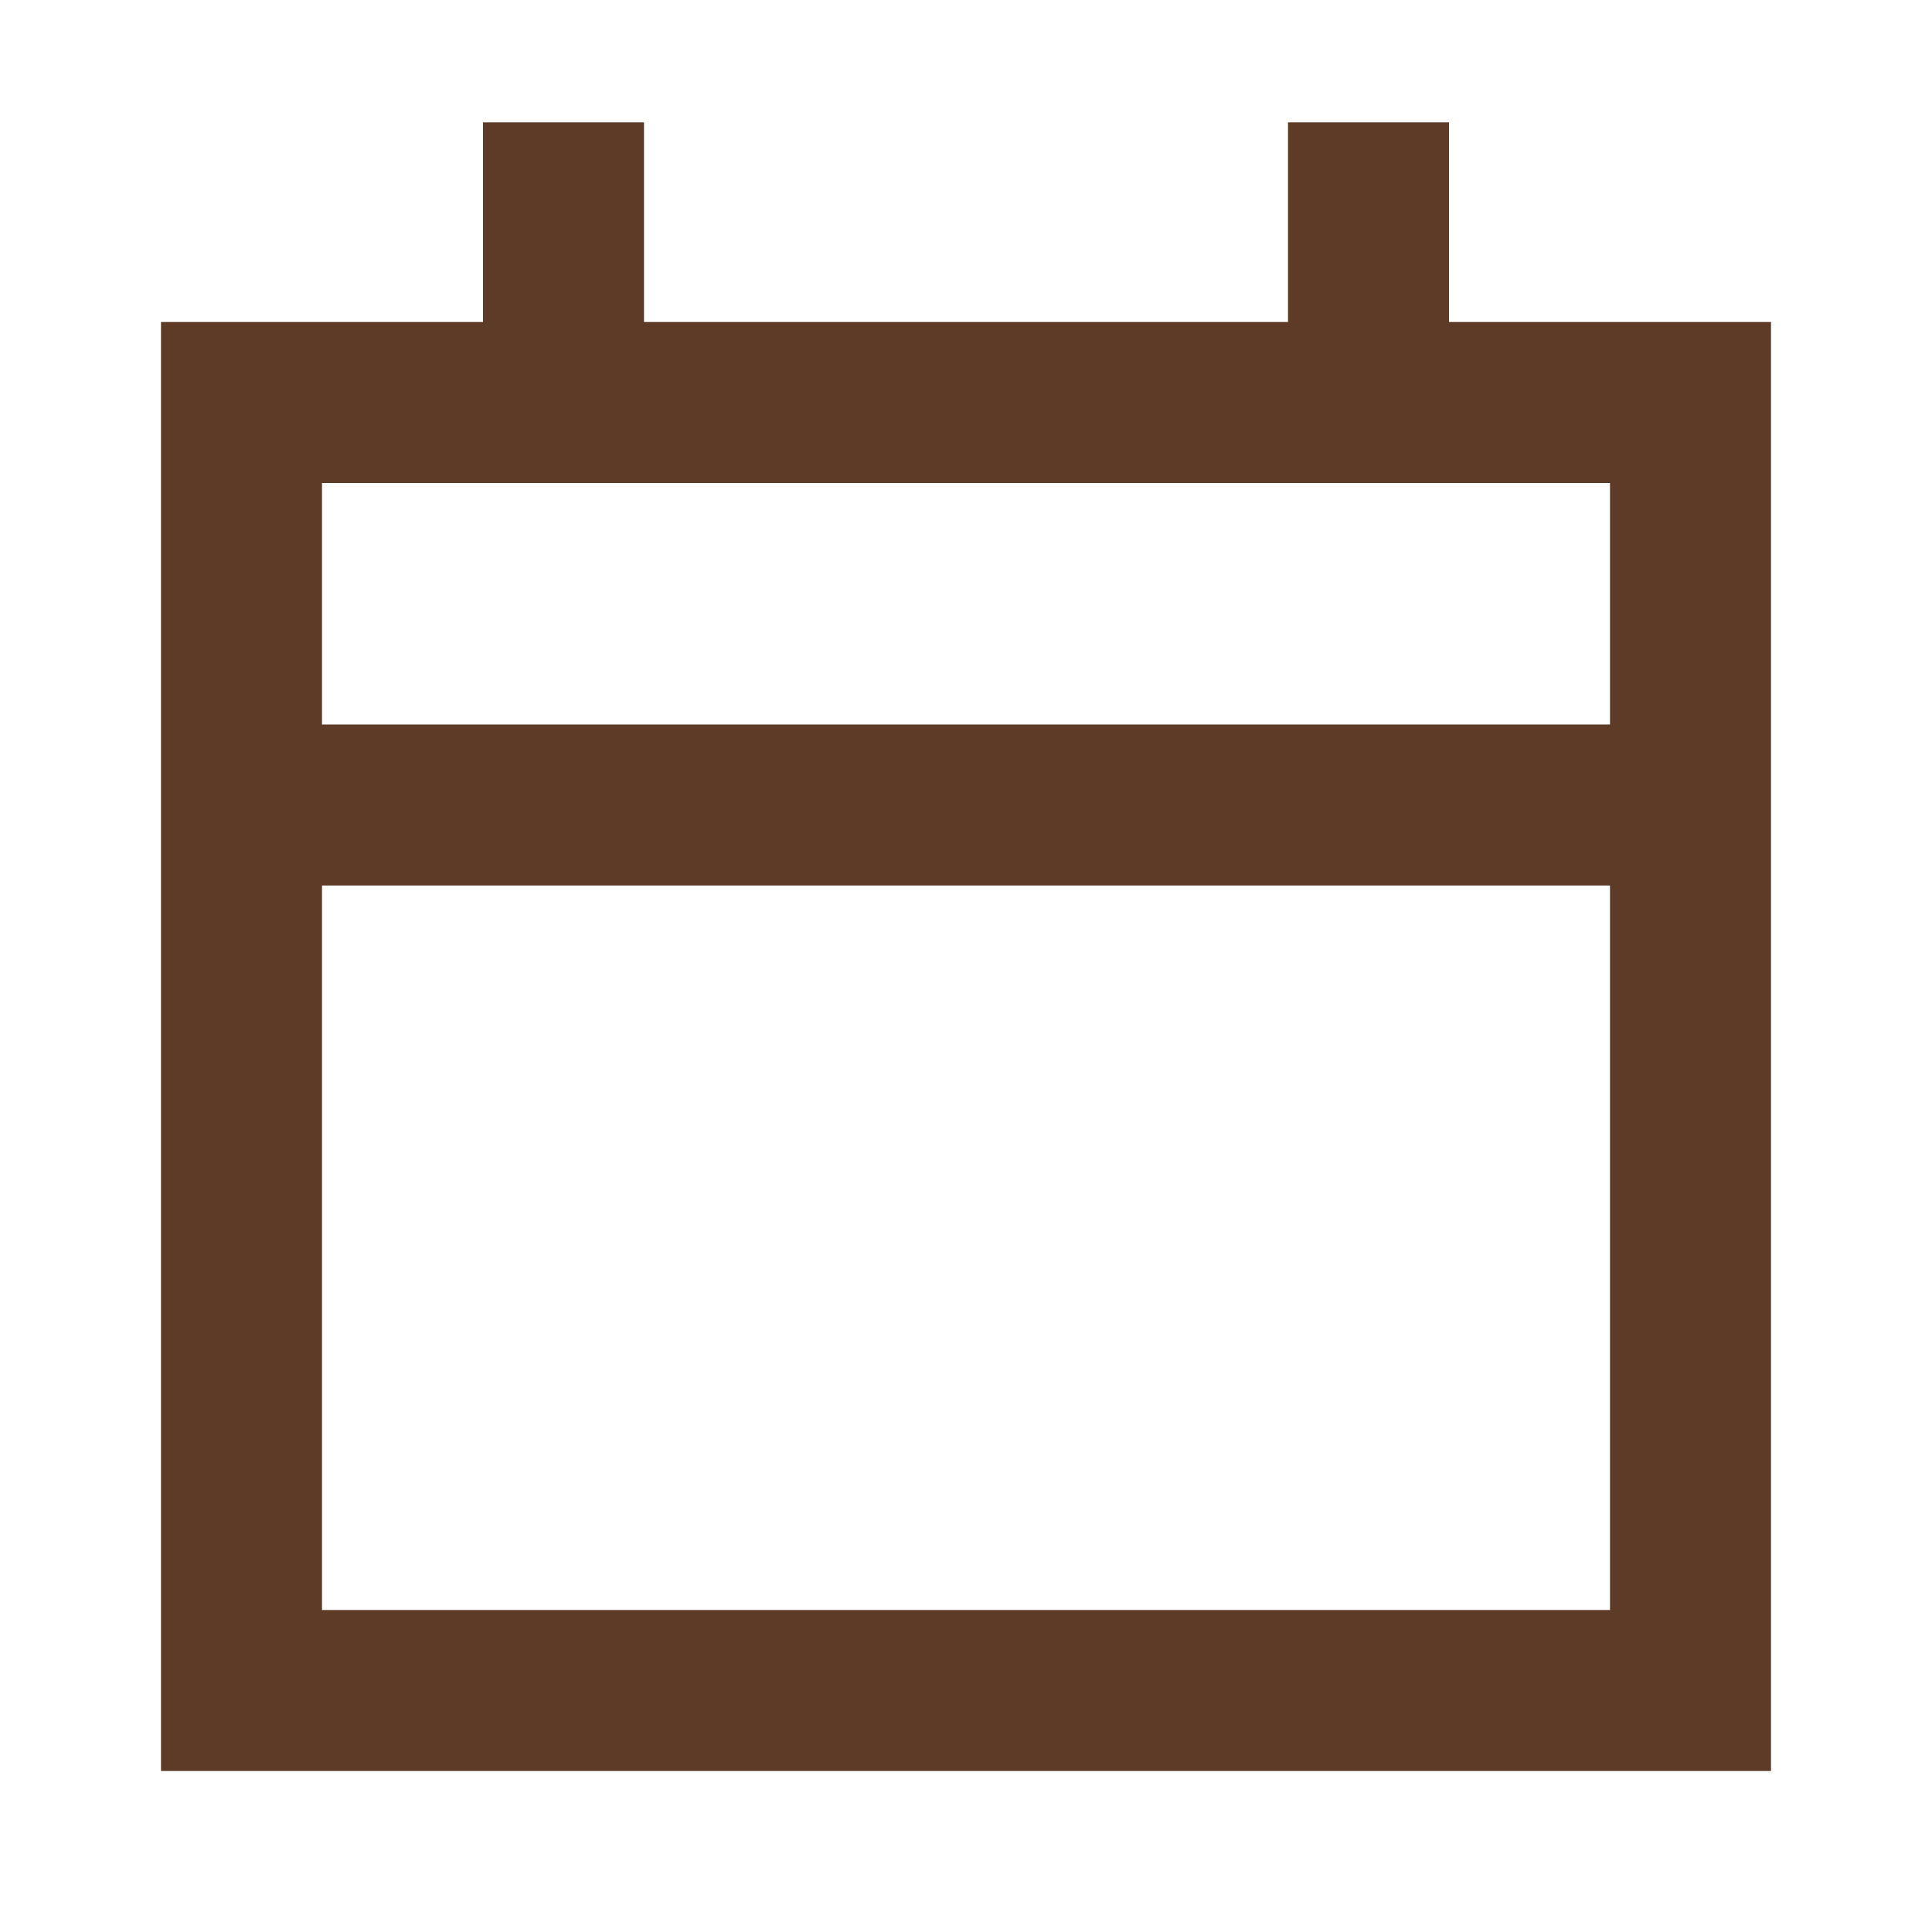
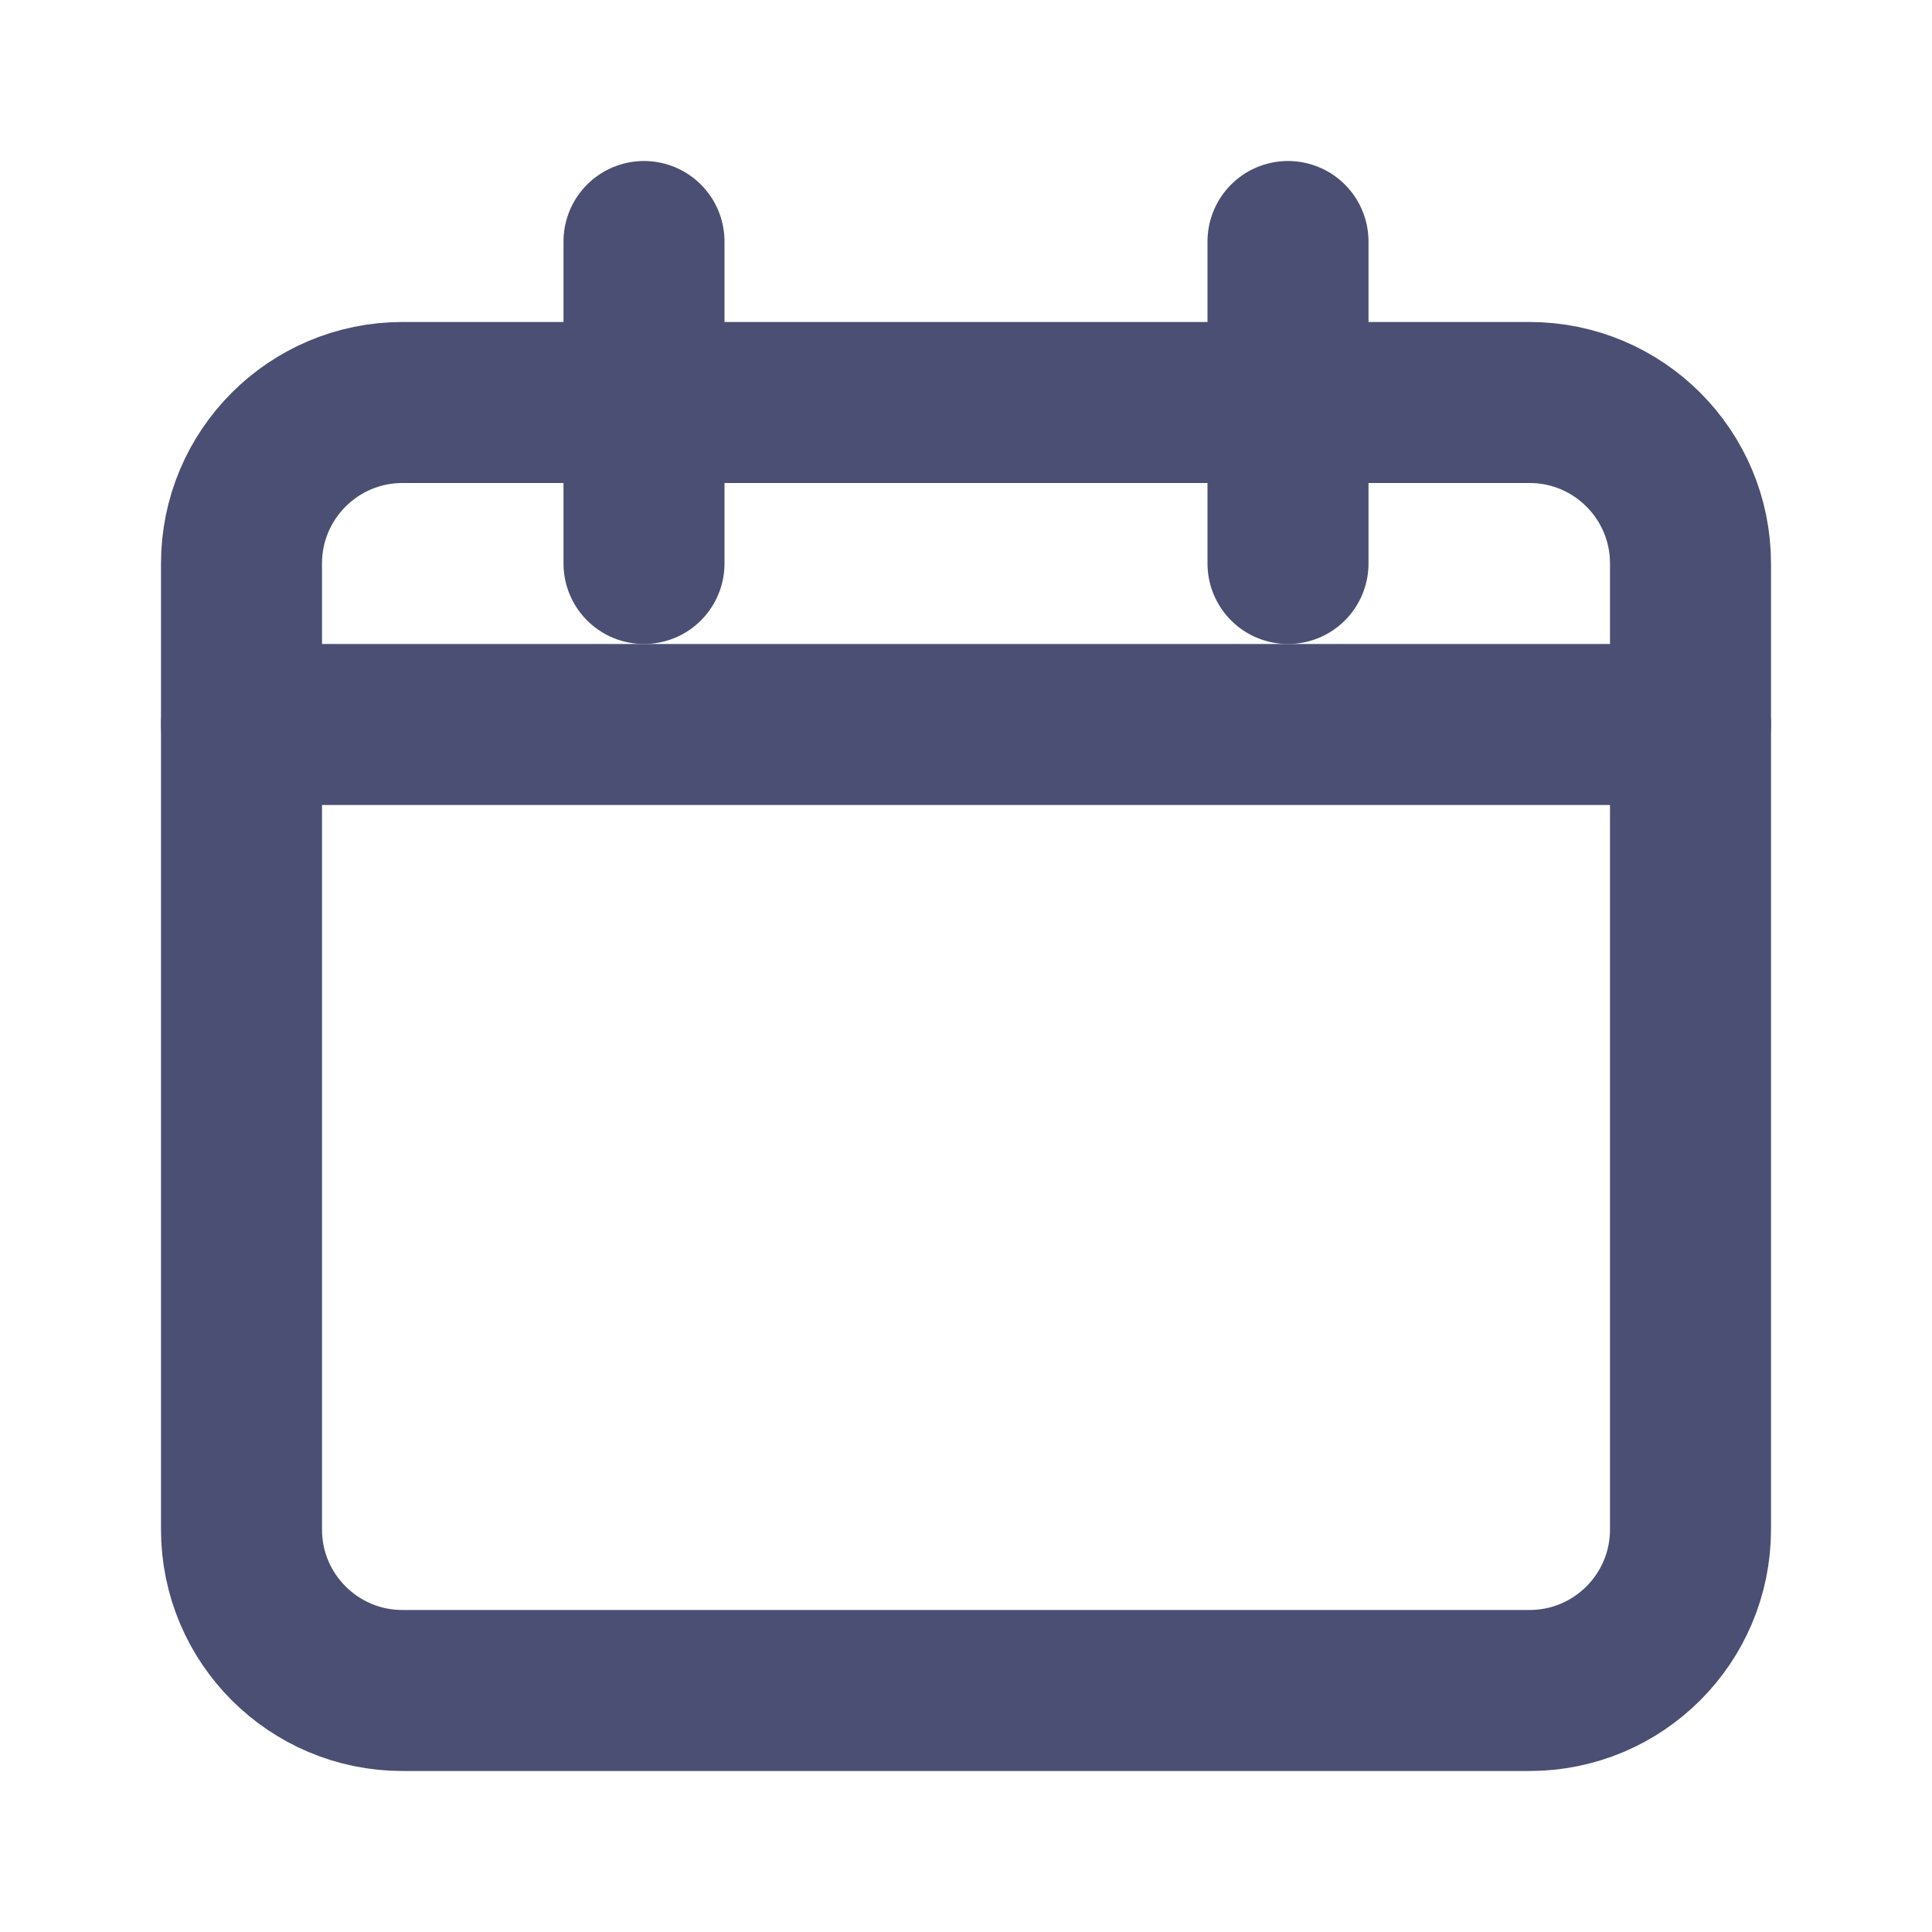
- <svg xmlns="http://www.w3.org/2000/svg" viewBox="0 0 1024 1024" aria-hidden="true">
-   <path fill="#5D3B26" transform="translate(0 1024) scale(1 -1)" d="M256 906.24L256 853.333L170.667 853.333L85.333 853.333L85.333 469.333L85.333 85.333L512 85.333L938.667 85.333L938.667 469.333L938.667 853.333L853.333 853.333L768 853.333L768 906.24L768 959.147L725.333 959.147L682.667 959.147L682.667 906.24L682.667 853.333L512 853.333L341.333 853.333L341.333 906.24L341.333 959.147L298.667 959.147L256 959.147L256 906.24M853.333 704L853.333 640L512 640L170.667 640L170.667 704L170.667 768L512 768L853.333 768L853.333 704M853.333 362.667L853.333 170.667L512 170.667L170.667 170.667L170.667 362.667L170.667 554.667L512 554.667L853.333 554.667L853.333 362.667" />
+ <svg xmlns="http://www.w3.org/2000/svg" viewBox="0 0 24 24" fill="none" stroke="#4A4F73" stroke-width="2" stroke-linecap="round" stroke-linejoin="round" aria-hidden="true">
+   <rect x="3" y="5" width="18" height="16" rx="2" />
+   <path d="M3 9H21" />
+   <path d="M8 3V7" />
+   <path d="M16 3V7" />
</svg>
